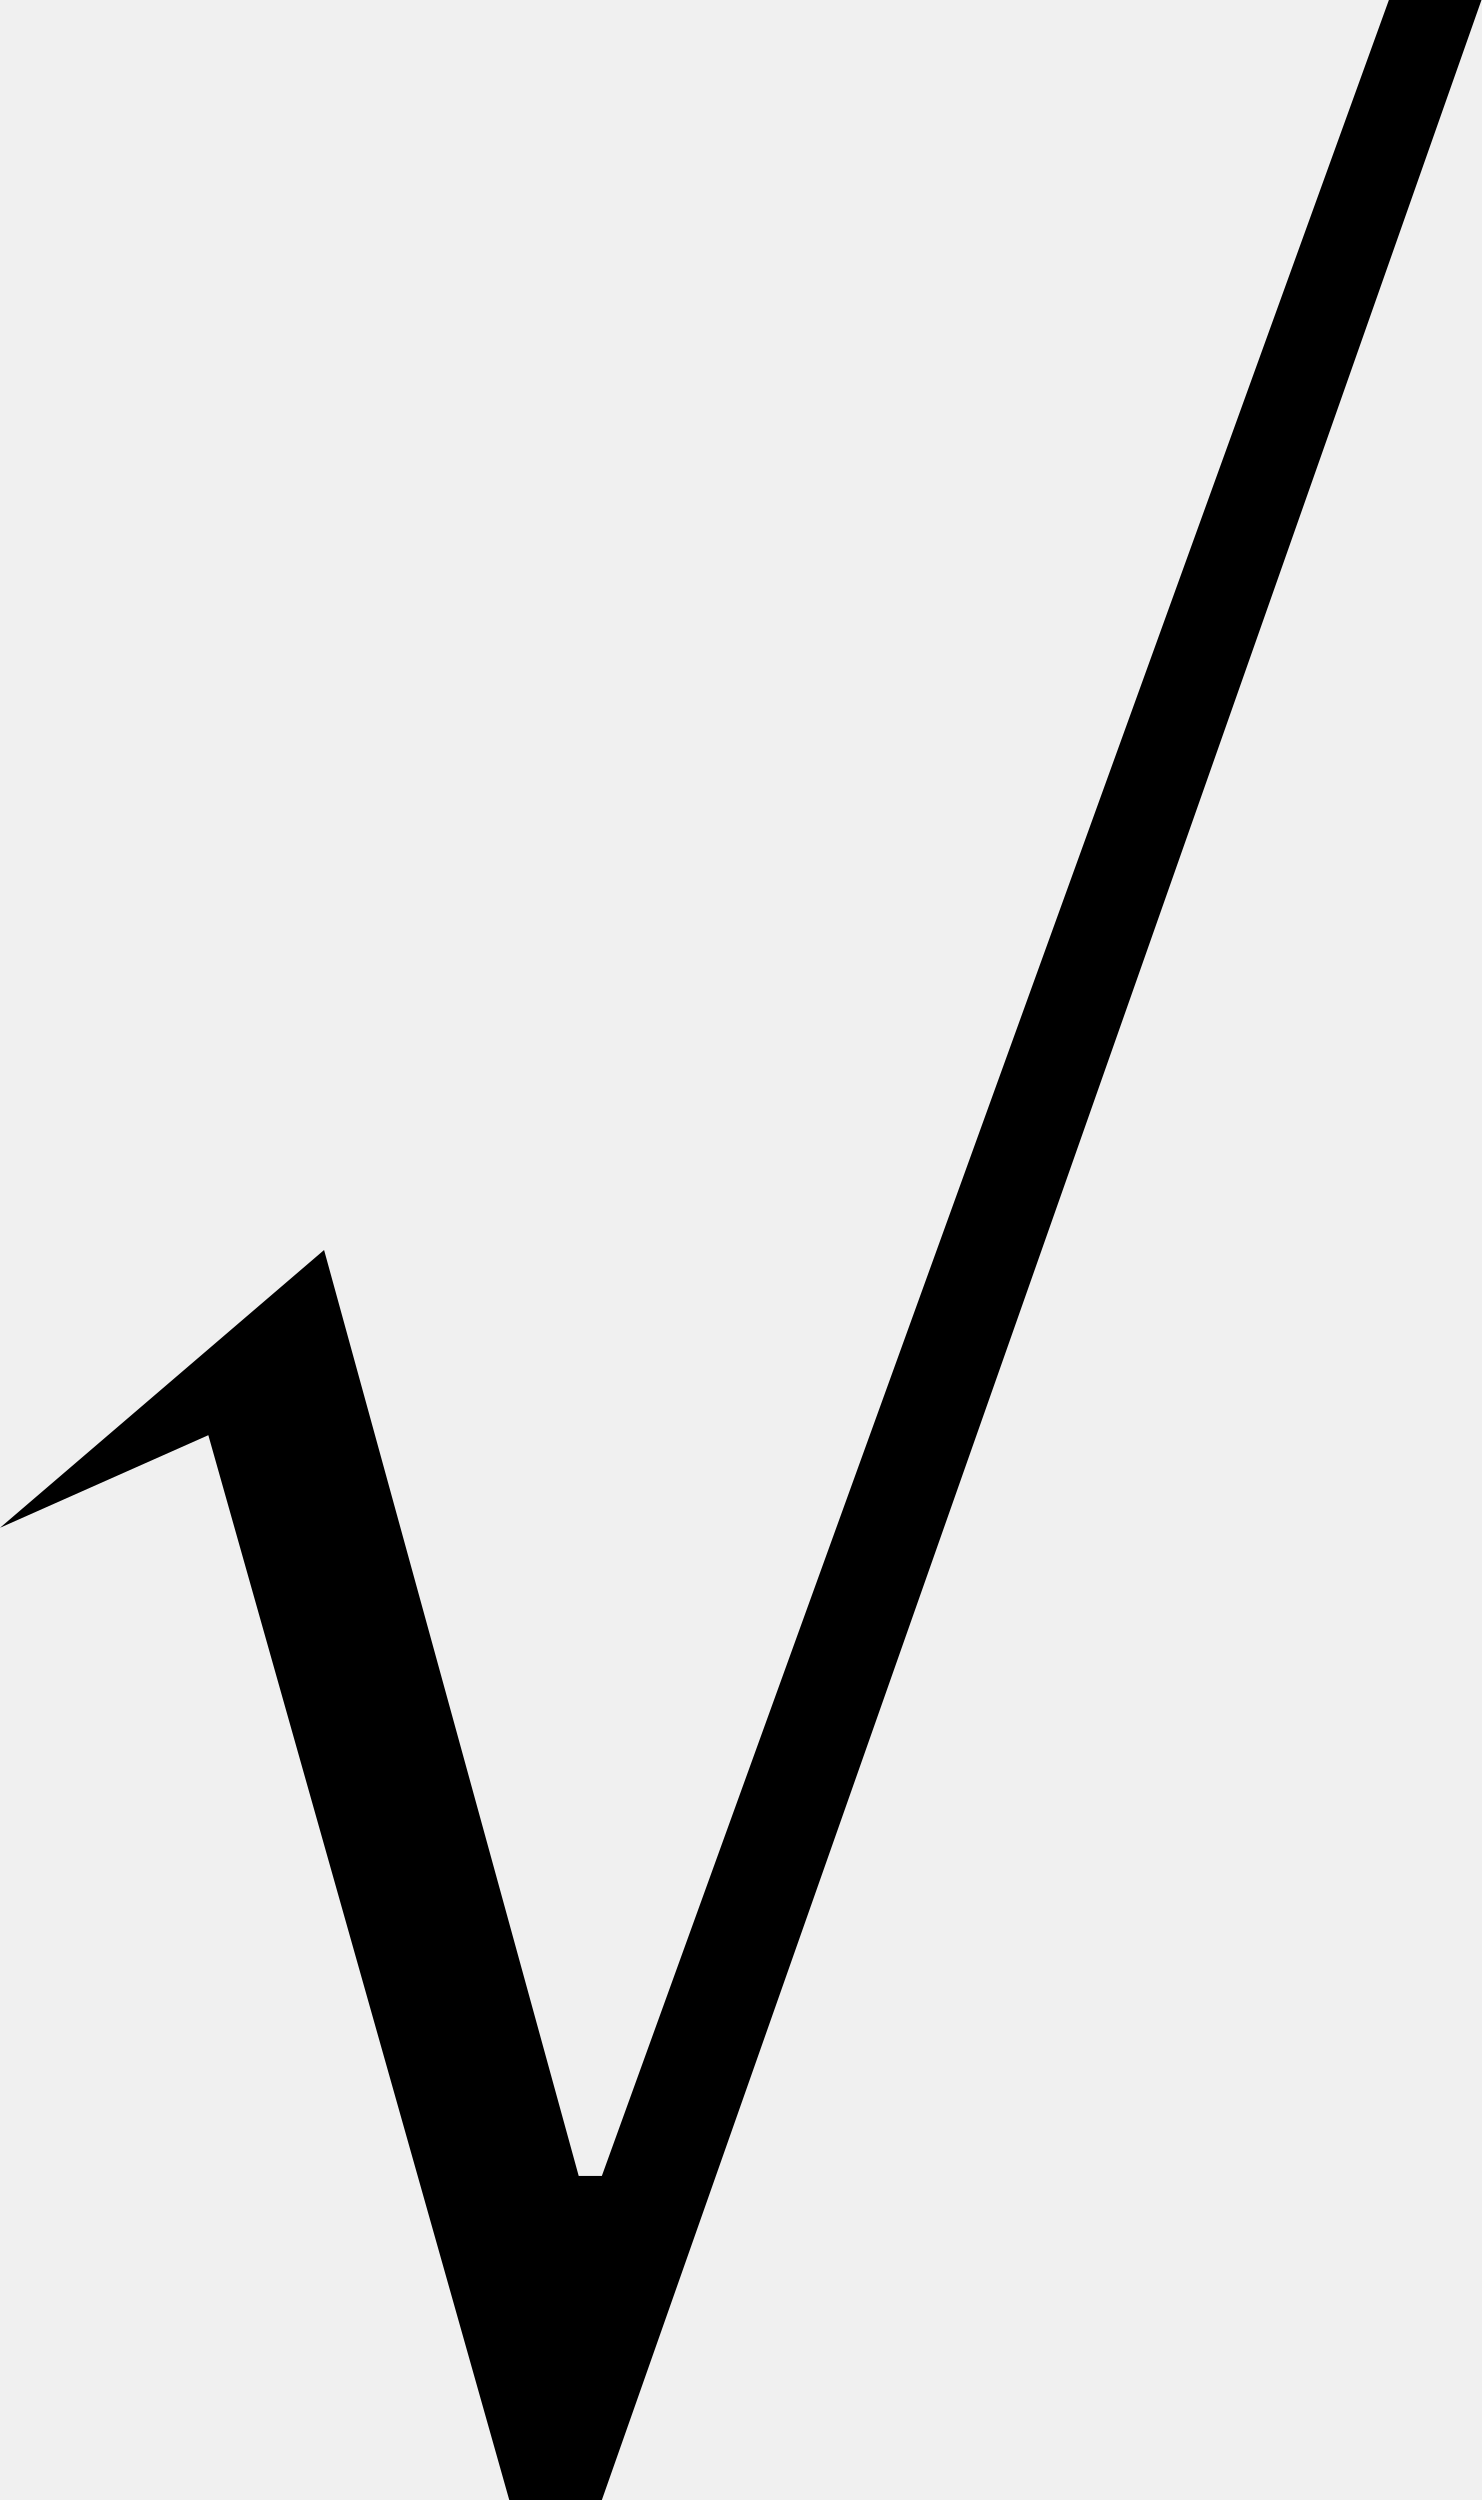
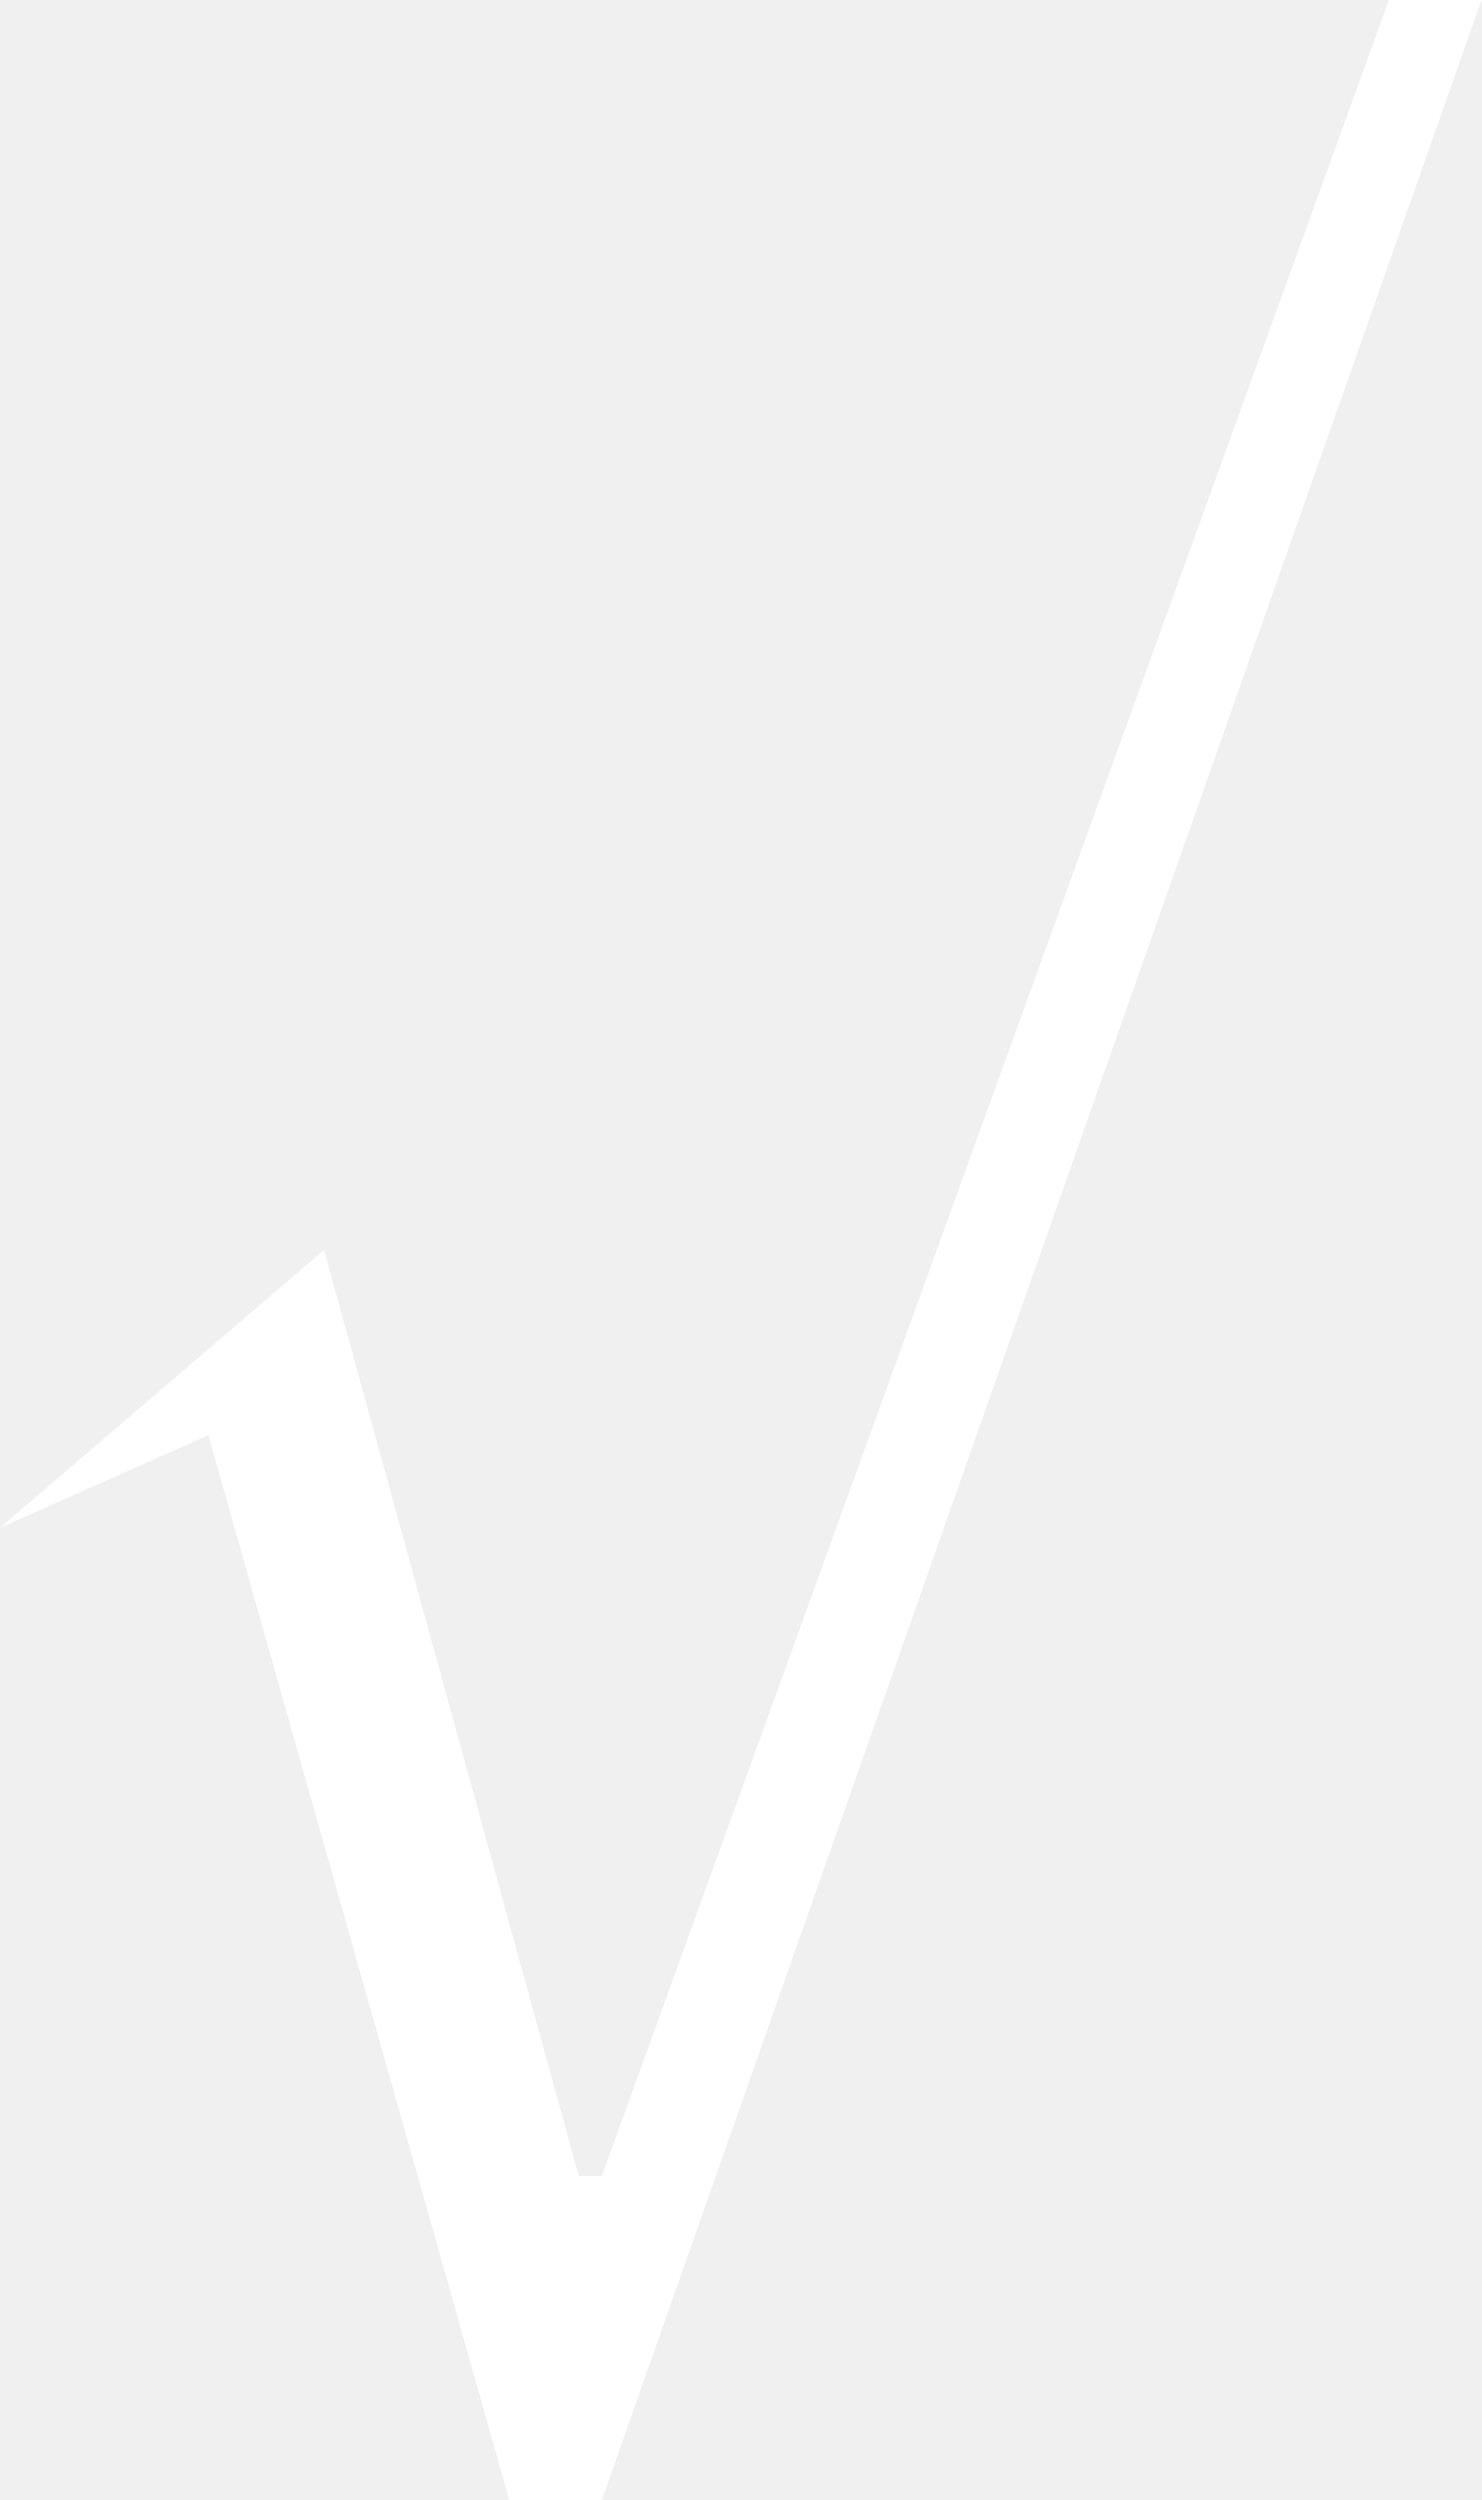
- <svg xmlns="http://www.w3.org/2000/svg" preserveAspectRatio="none" viewBox="0 0 32 54" class="" width="32" height="54">
-   <path d="M0 33 L7 27 L12.5 47 L13 47 L30 0 L32 0 L13 54 L11 54 L4.5 31 L0 33" class="" />
+ <svg xmlns="http://www.w3.org/2000/svg" fill="#ffffff" preserveAspectRatio="none" viewBox="0 0 32 54" class="" width="32" height="54">
+   <path fill="#ffffff" d="M0 33 L7 27 L12.5 47 L13 47 L30 0 L32 0 L13 54 L11 54 L4.5 31 L0 33" class="" />
</svg>
